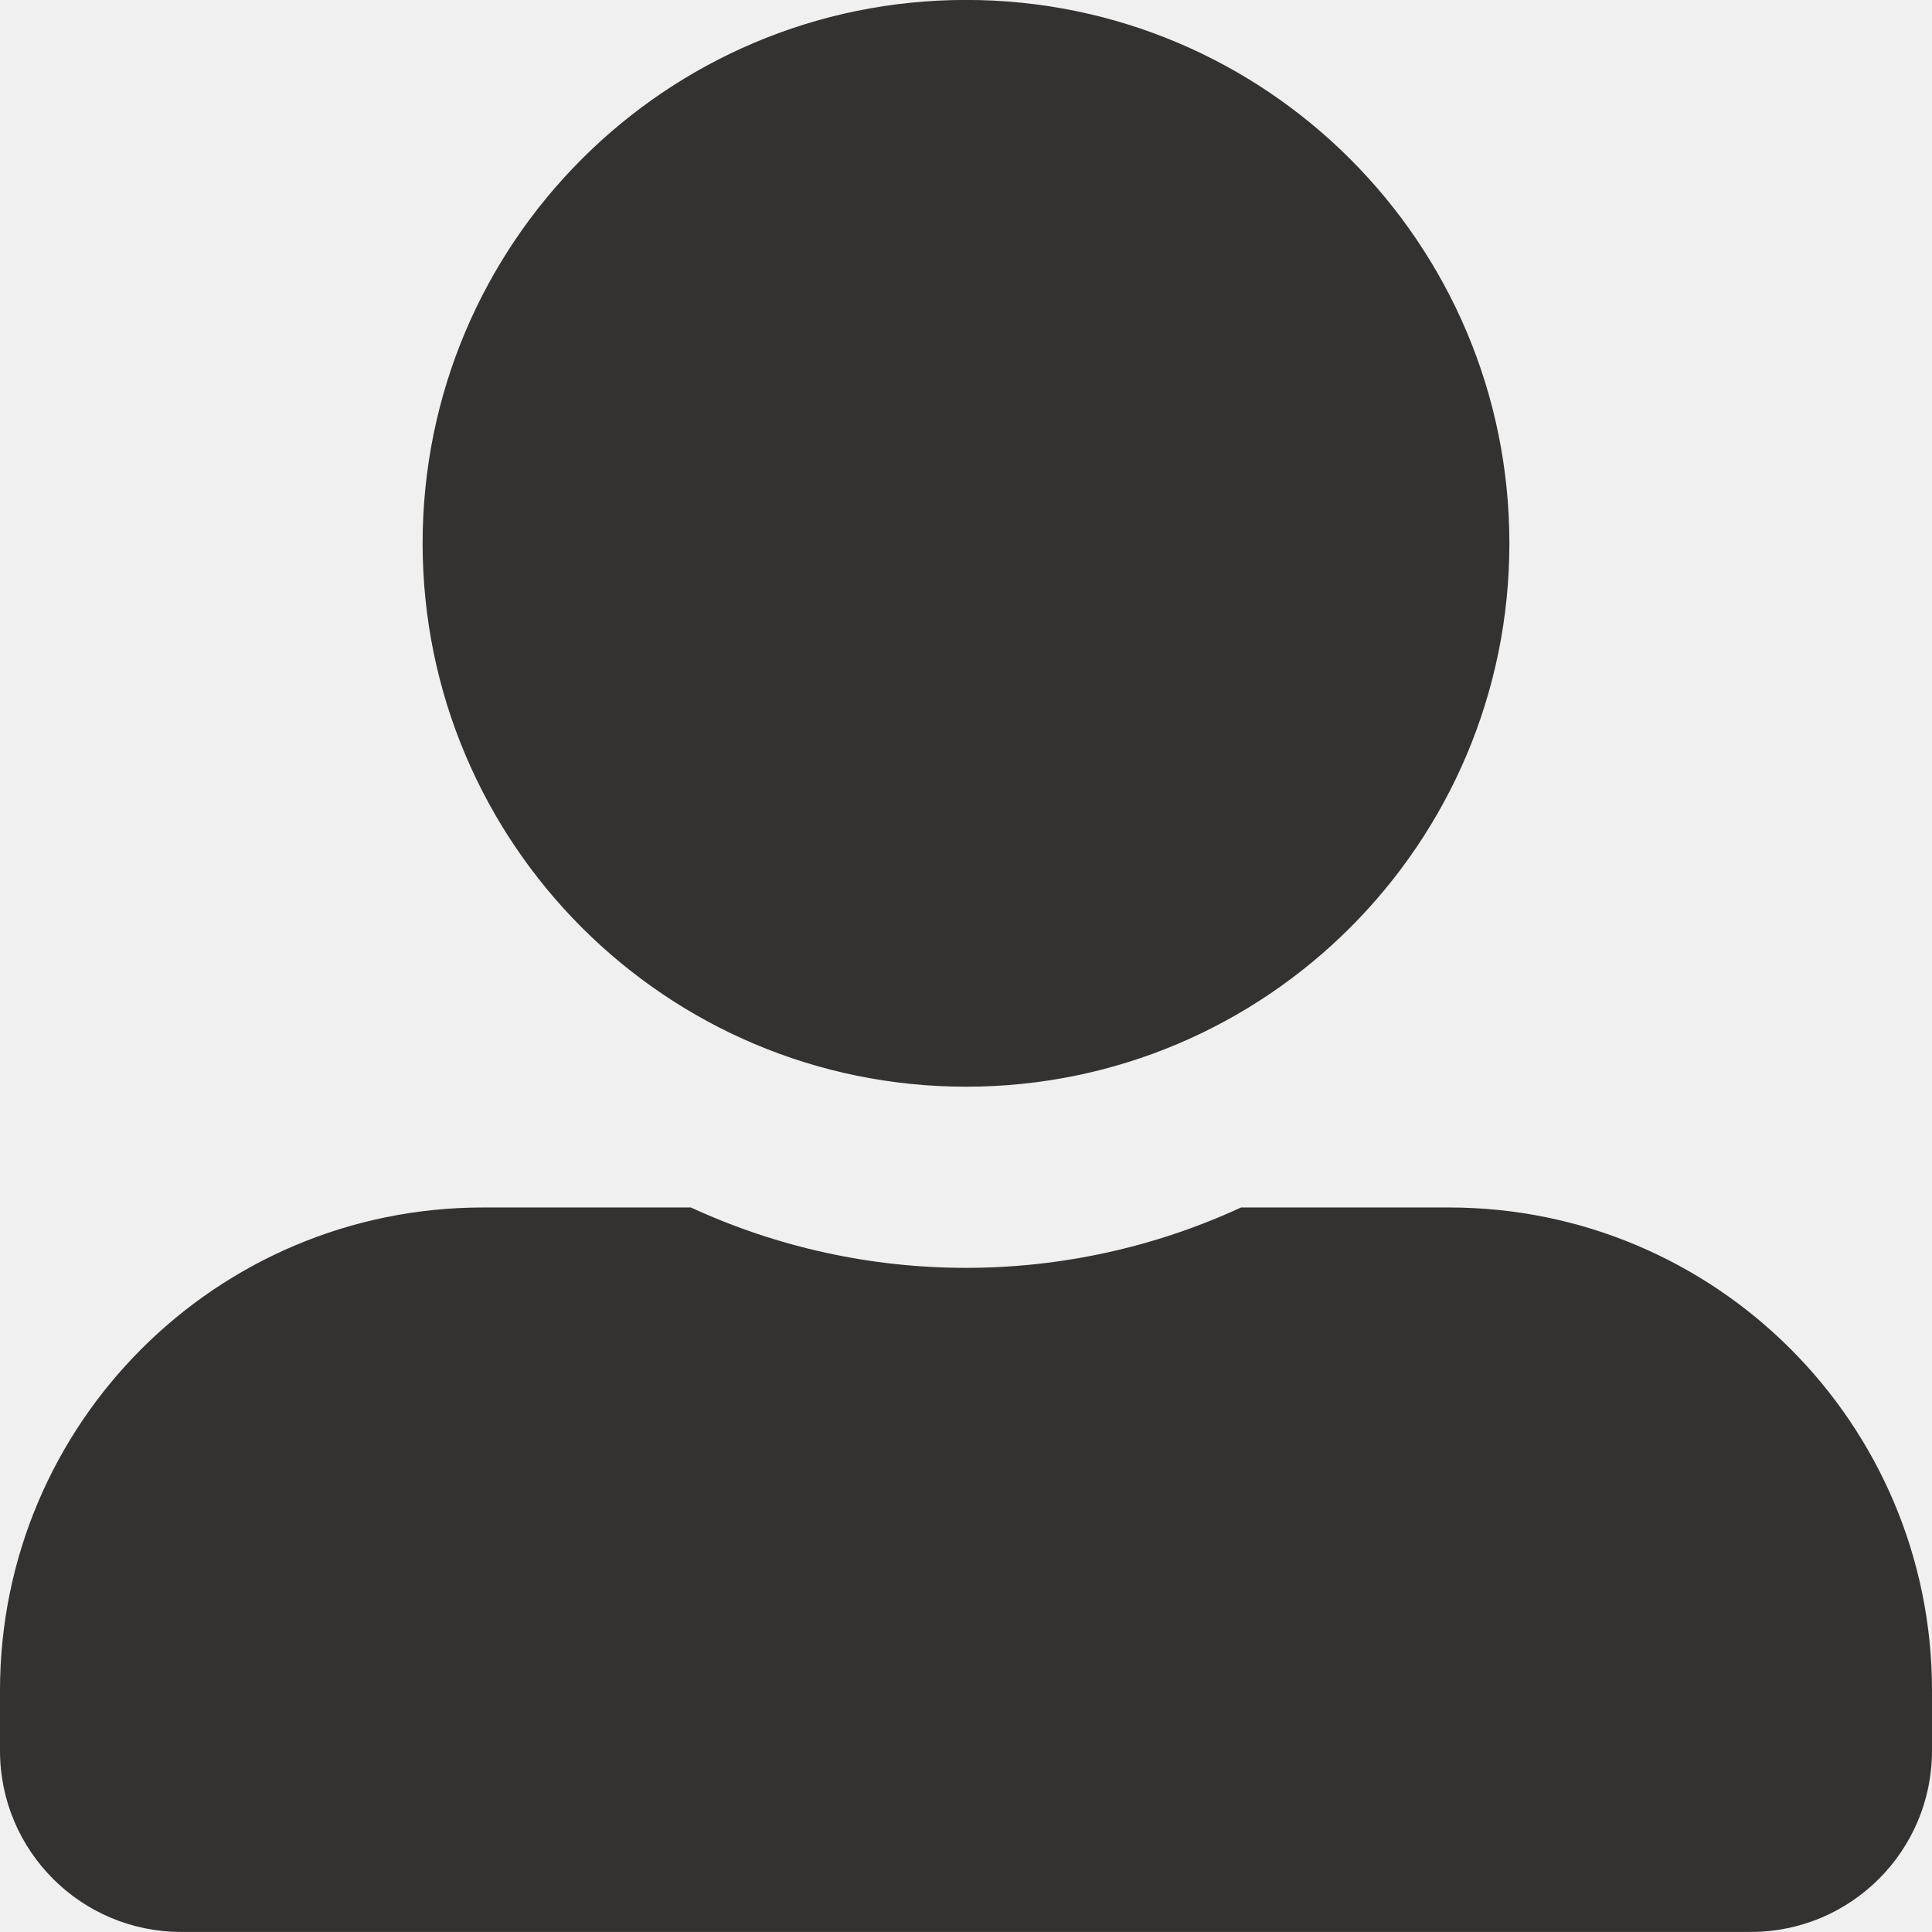
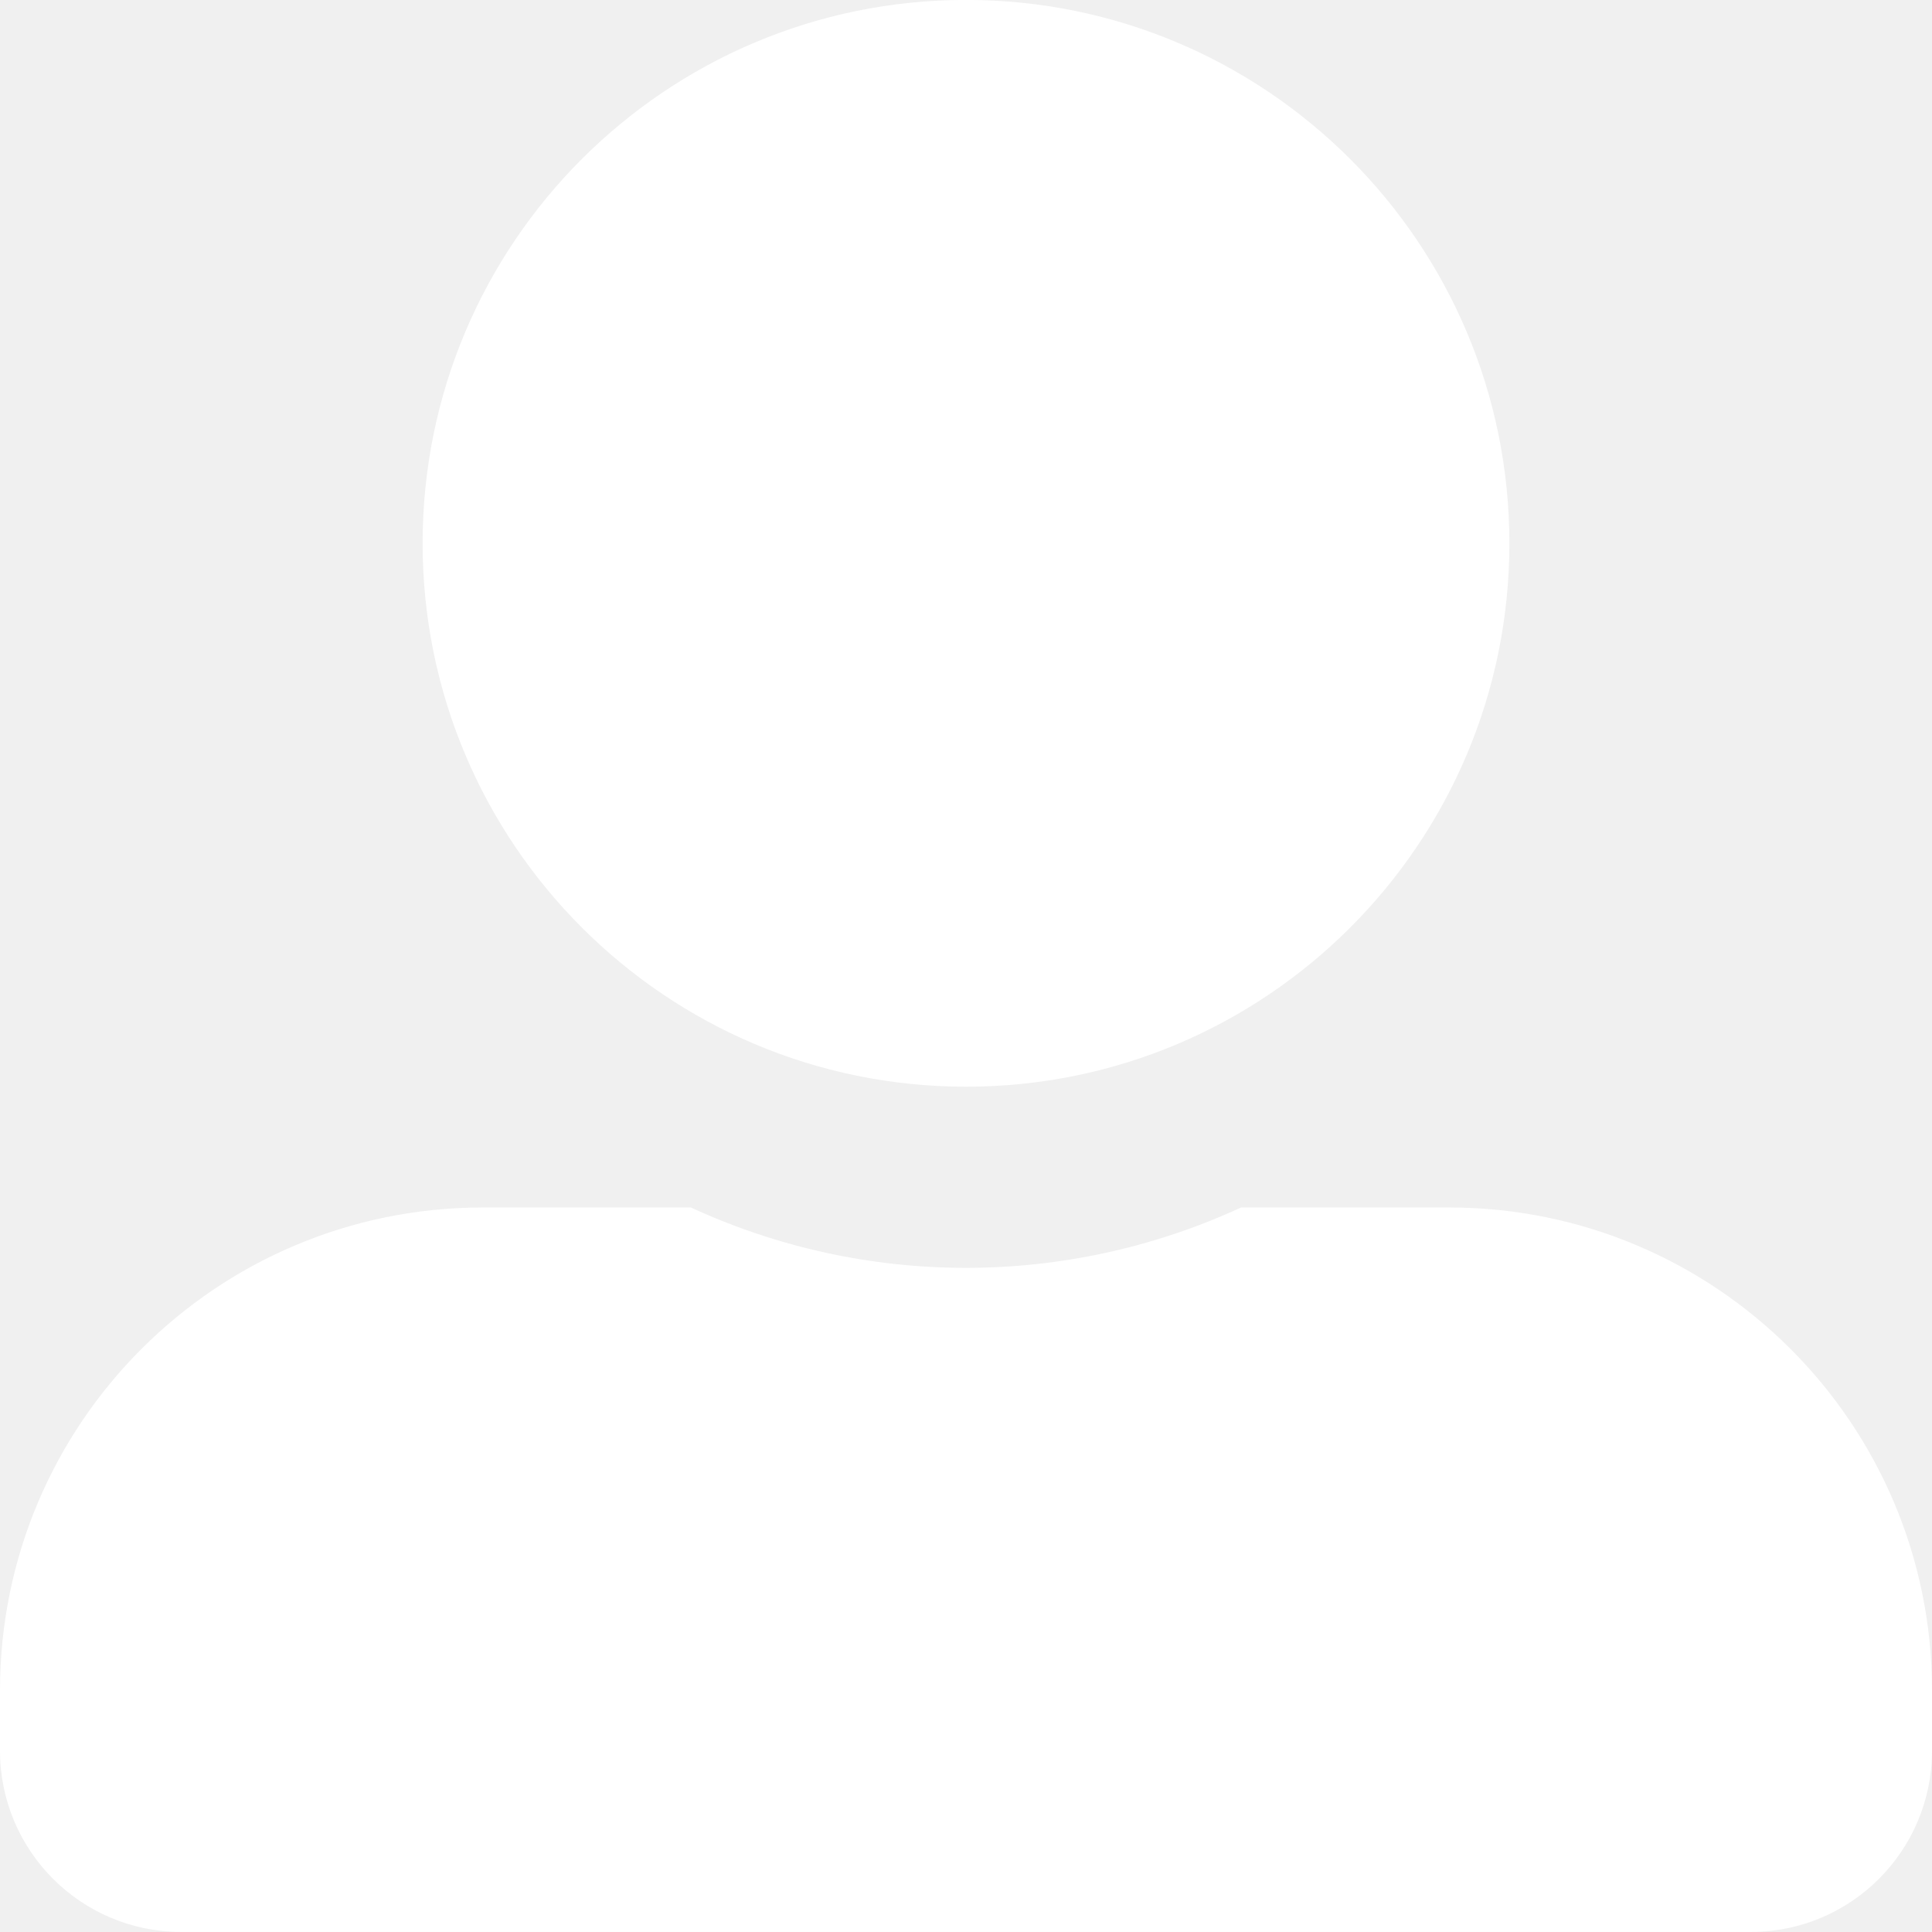
<svg xmlns="http://www.w3.org/2000/svg" width="29.066" height="29.066" viewBox="0 0 29.066 29.066">
-   <path id="Icon_awesome-user-alt" data-name="Icon awesome-user-alt" d="M14.533,16.349A8.175,8.175,0,1,0,6.358,8.175,8.177,8.177,0,0,0,14.533,16.349ZM21.8,18.166H18.671a9.882,9.882,0,0,1-8.277,0H7.266A7.266,7.266,0,0,0,0,25.432v.908a2.726,2.726,0,0,0,2.725,2.725H26.341a2.726,2.726,0,0,0,2.725-2.725v-.908A7.266,7.266,0,0,0,21.8,18.166Z" fill="#343131" />
+   <path id="Icon_awesome-user-alt" data-name="Icon awesome-user-alt" d="M14.533,16.349A8.175,8.175,0,1,0,6.358,8.175,8.177,8.177,0,0,0,14.533,16.349ZM21.8,18.166H18.671a9.882,9.882,0,0,1-8.277,0H7.266A7.266,7.266,0,0,0,0,25.432v.908a2.726,2.726,0,0,0,2.725,2.725H26.341a2.726,2.726,0,0,0,2.725-2.725v-.908A7.266,7.266,0,0,0,21.8,18.166Z" fill="white" />
</svg>
